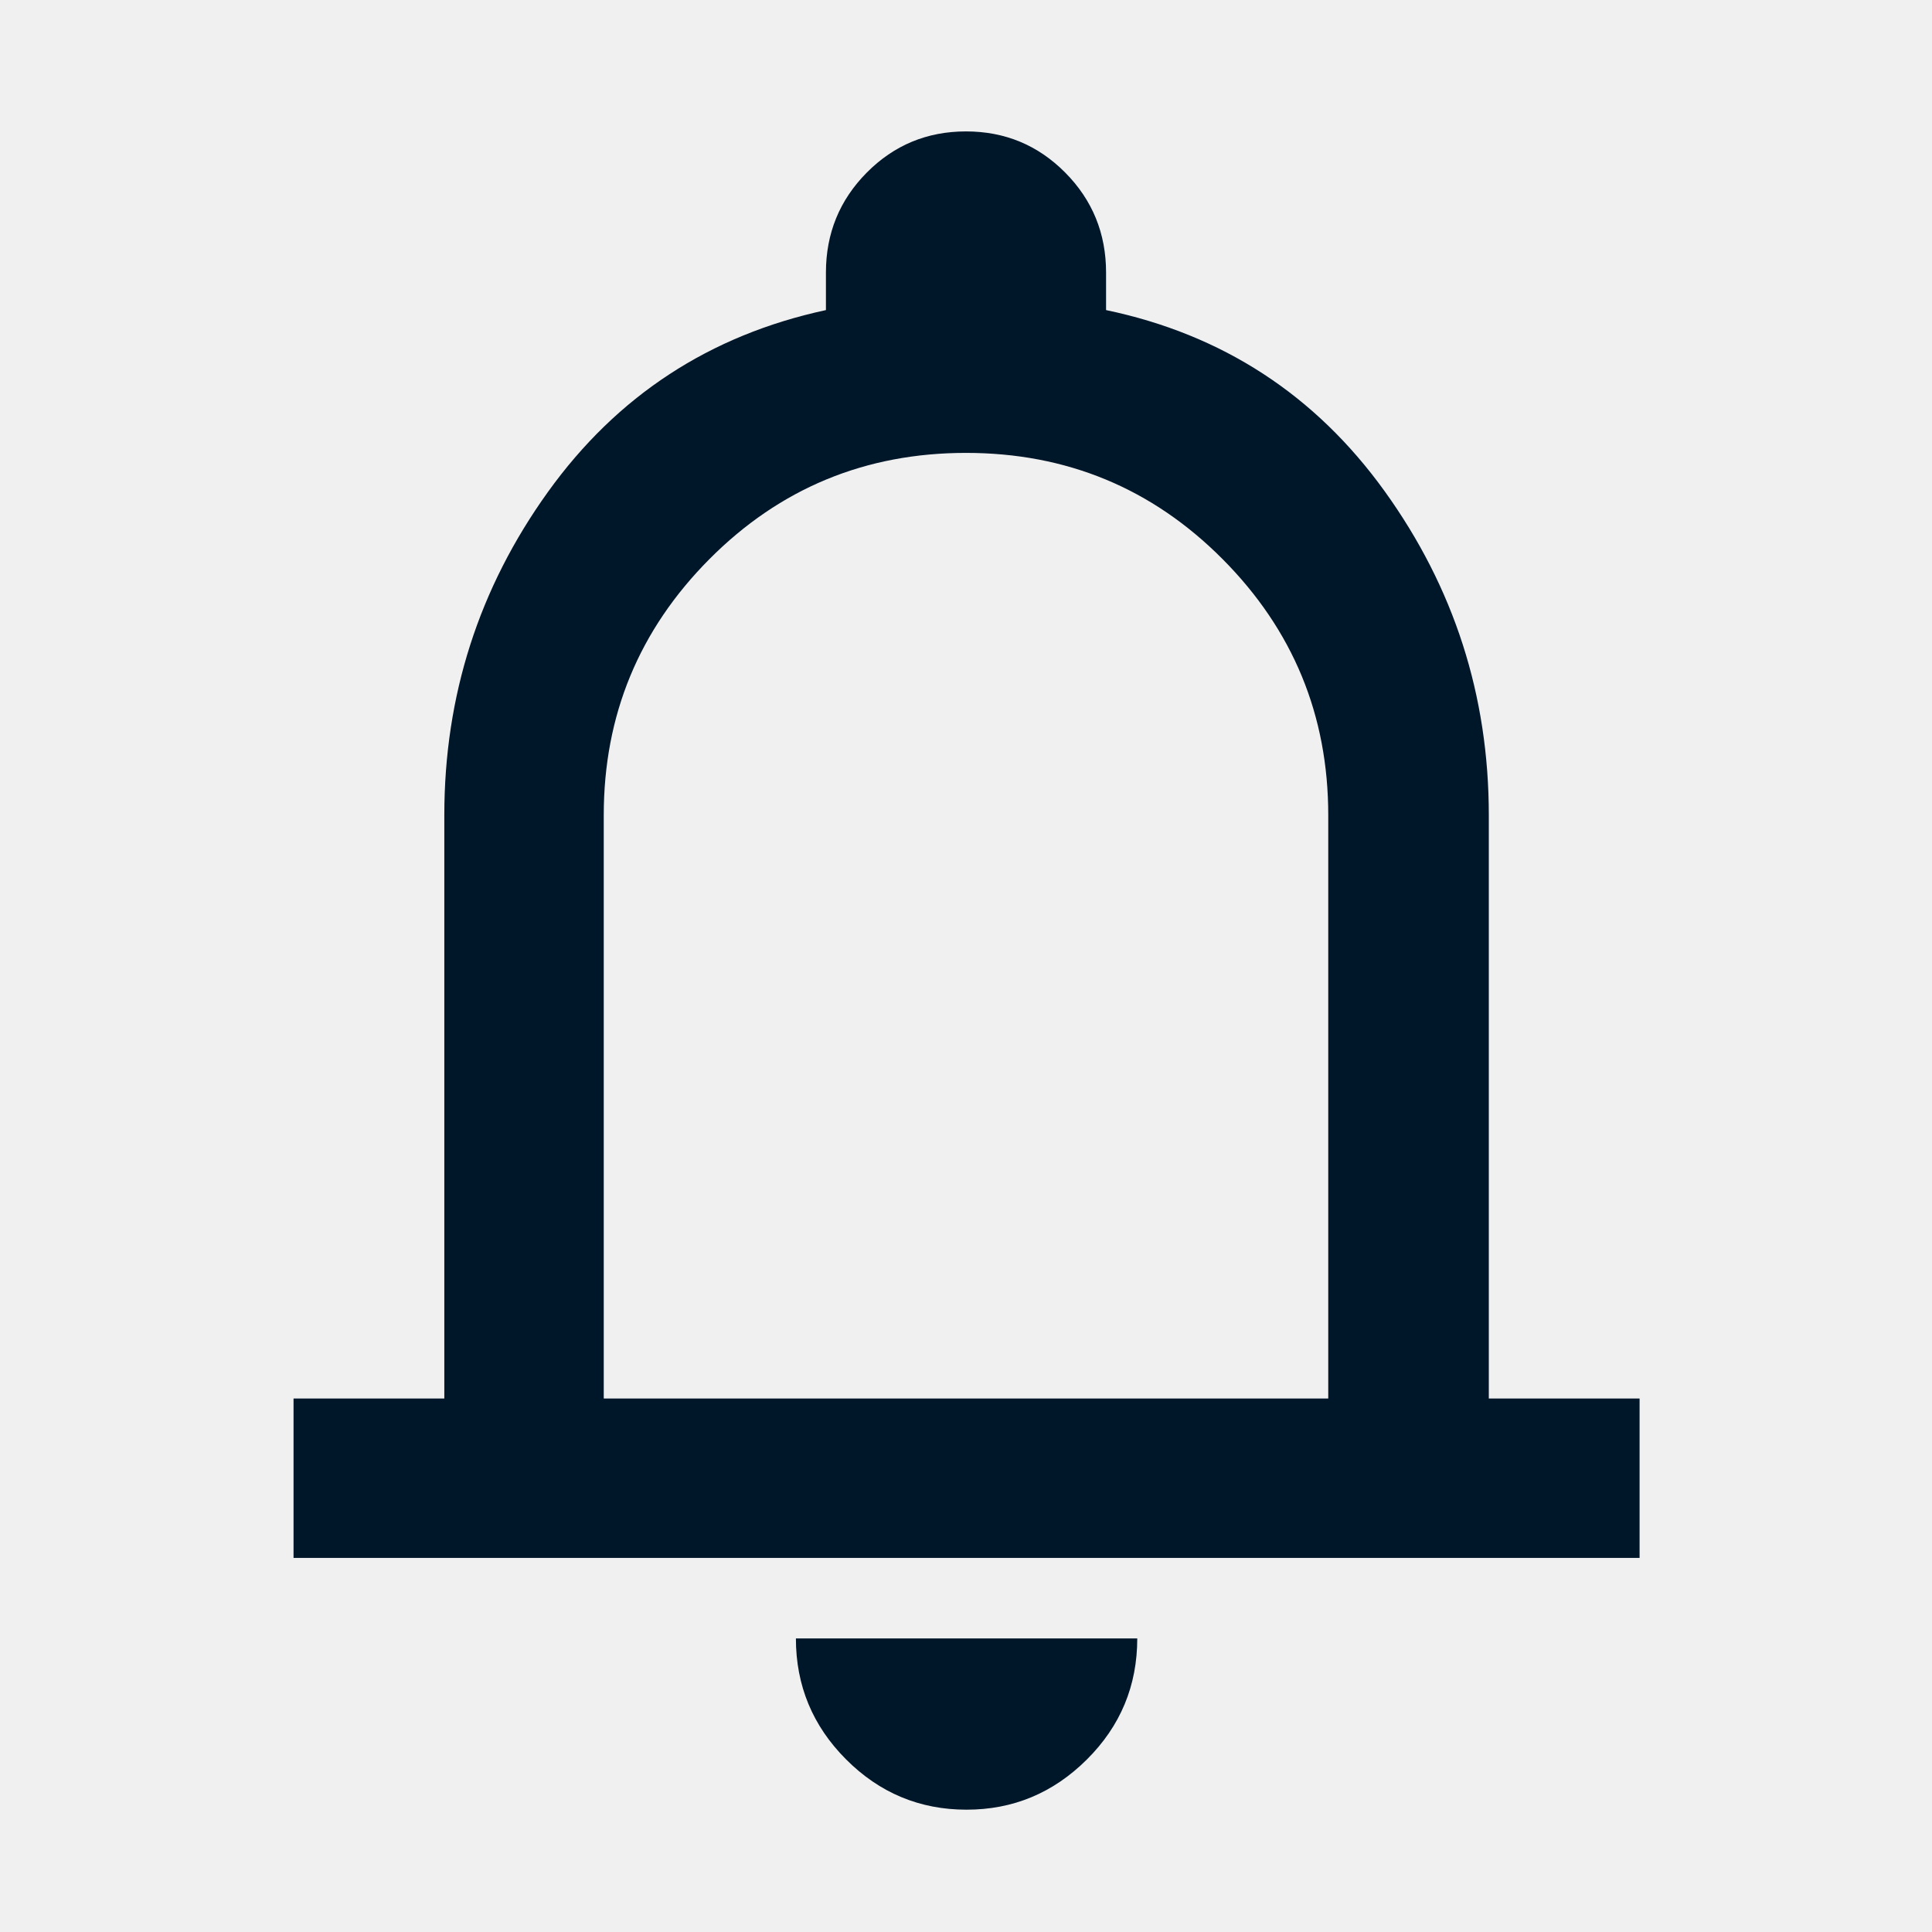
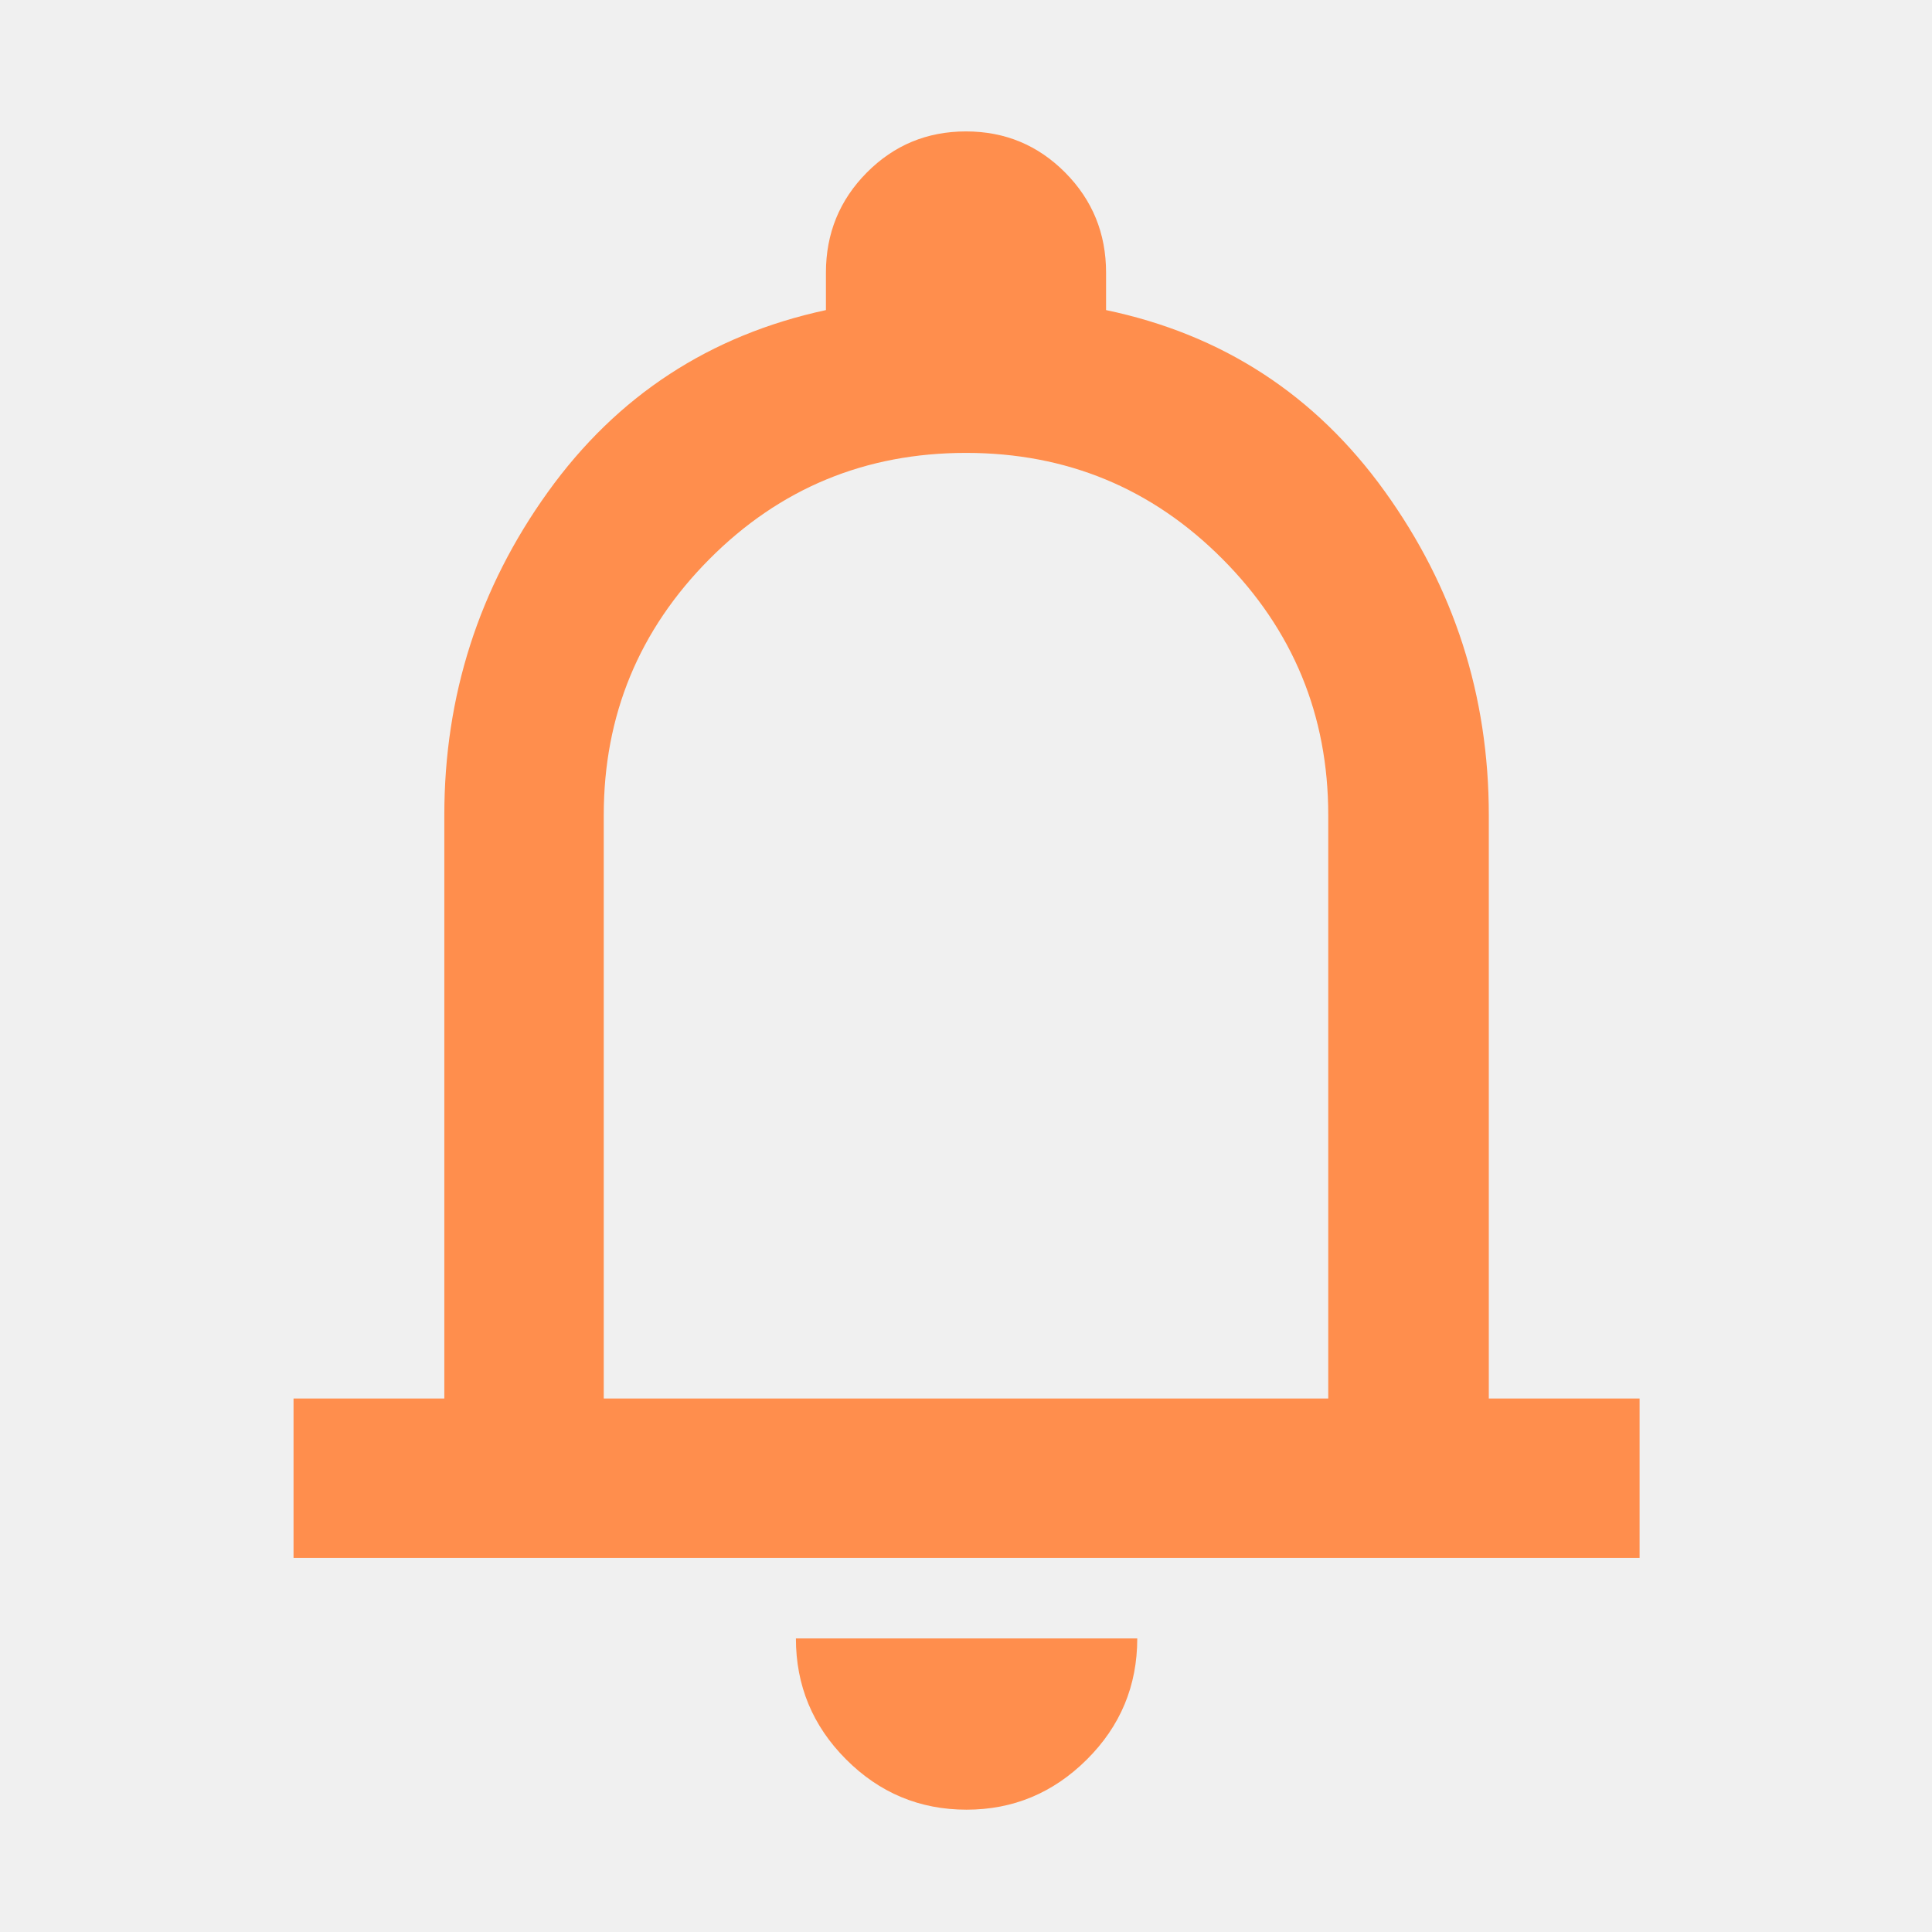
<svg xmlns="http://www.w3.org/2000/svg" width="48" height="48" viewBox="0 0 48 48" fill="none">
-   <mask id="mask0_39_110" style="mask-type:alpha" maskUnits="userSpaceOnUse" x="0" y="0" width="48" height="48">
-     <rect width="48" height="48" fill="#001629" />
-   </mask>
-   <g mask="url(#mask0_39_110)">
-     <path d="M7.293 38.706V34.745H11.039V20.252C11.039 17.288 11.897 14.612 13.613 12.223C15.329 9.834 17.631 8.327 20.52 7.704V6.774C20.52 5.799 20.858 4.971 21.535 4.288C22.212 3.606 23.033 3.265 24 3.265C24.967 3.265 25.788 3.606 26.465 4.288C27.142 4.971 27.48 5.799 27.48 6.774V7.704C30.369 8.309 32.676 9.809 34.401 12.204C36.126 14.6 36.989 17.283 36.989 20.252V34.745H40.735V38.706H7.293ZM24.014 44.961C22.849 44.961 21.851 44.544 21.02 43.711C20.189 42.878 19.774 41.876 19.774 40.706H28.255C28.255 41.882 27.837 42.885 27.002 43.715C26.167 44.546 25.171 44.961 24.014 44.961ZM15 34.745H33V20.252C33 17.771 32.125 15.651 30.375 13.891C28.625 12.132 26.5 11.252 24 11.252C21.5 11.252 19.375 12.132 17.625 13.891C15.875 15.651 15 17.771 15 20.252V34.745Z" fill="#001629" />
+   <g clip-path="url(#clip0_5_149)">
+     <mask id="mask0_5_149" style="mask-type:alpha" maskUnits="userSpaceOnUse" x="0" y="0" width="48" height="48">
+       <path d="M48 0H0V48H48V0Z" fill="#001629" />
+     </mask>
+     <g mask="url(#mask0_5_149)">
+       <path d="M7.293 38.706V34.745H11.039V20.252C11.039 17.288 11.897 14.612 13.613 12.223C15.329 9.834 17.631 8.327 20.52 7.704V6.774C20.52 5.799 20.858 4.971 21.535 4.288C22.212 3.606 23.033 3.265 24 3.265C24.967 3.265 25.788 3.606 26.465 4.288C27.142 4.971 27.48 5.799 27.48 6.774V7.704C30.369 8.309 32.676 9.809 34.401 12.204C36.126 14.6 36.989 17.283 36.989 20.252V34.745H40.735V38.706H7.293ZM24.014 44.961C22.849 44.961 21.851 44.544 21.02 43.711C20.189 42.878 19.774 41.876 19.774 40.706H28.255C28.255 41.882 27.837 42.885 27.002 43.715C26.167 44.546 25.171 44.961 24.014 44.961ZM15 34.745H33V20.252C33 17.771 32.125 15.651 30.375 13.891C28.625 12.132 26.5 11.252 24 11.252C21.5 11.252 19.375 12.132 17.625 13.891C15.875 15.651 15 17.771 15 20.252V34.745Z" fill="#FF8E4D" />
+     </g>
  </g>
+   <defs>
+     <clipPath id="clip0_5_149">
+       <rect width="48" height="48" fill="white" />
+     </clipPath>
+   </defs>
</svg>
